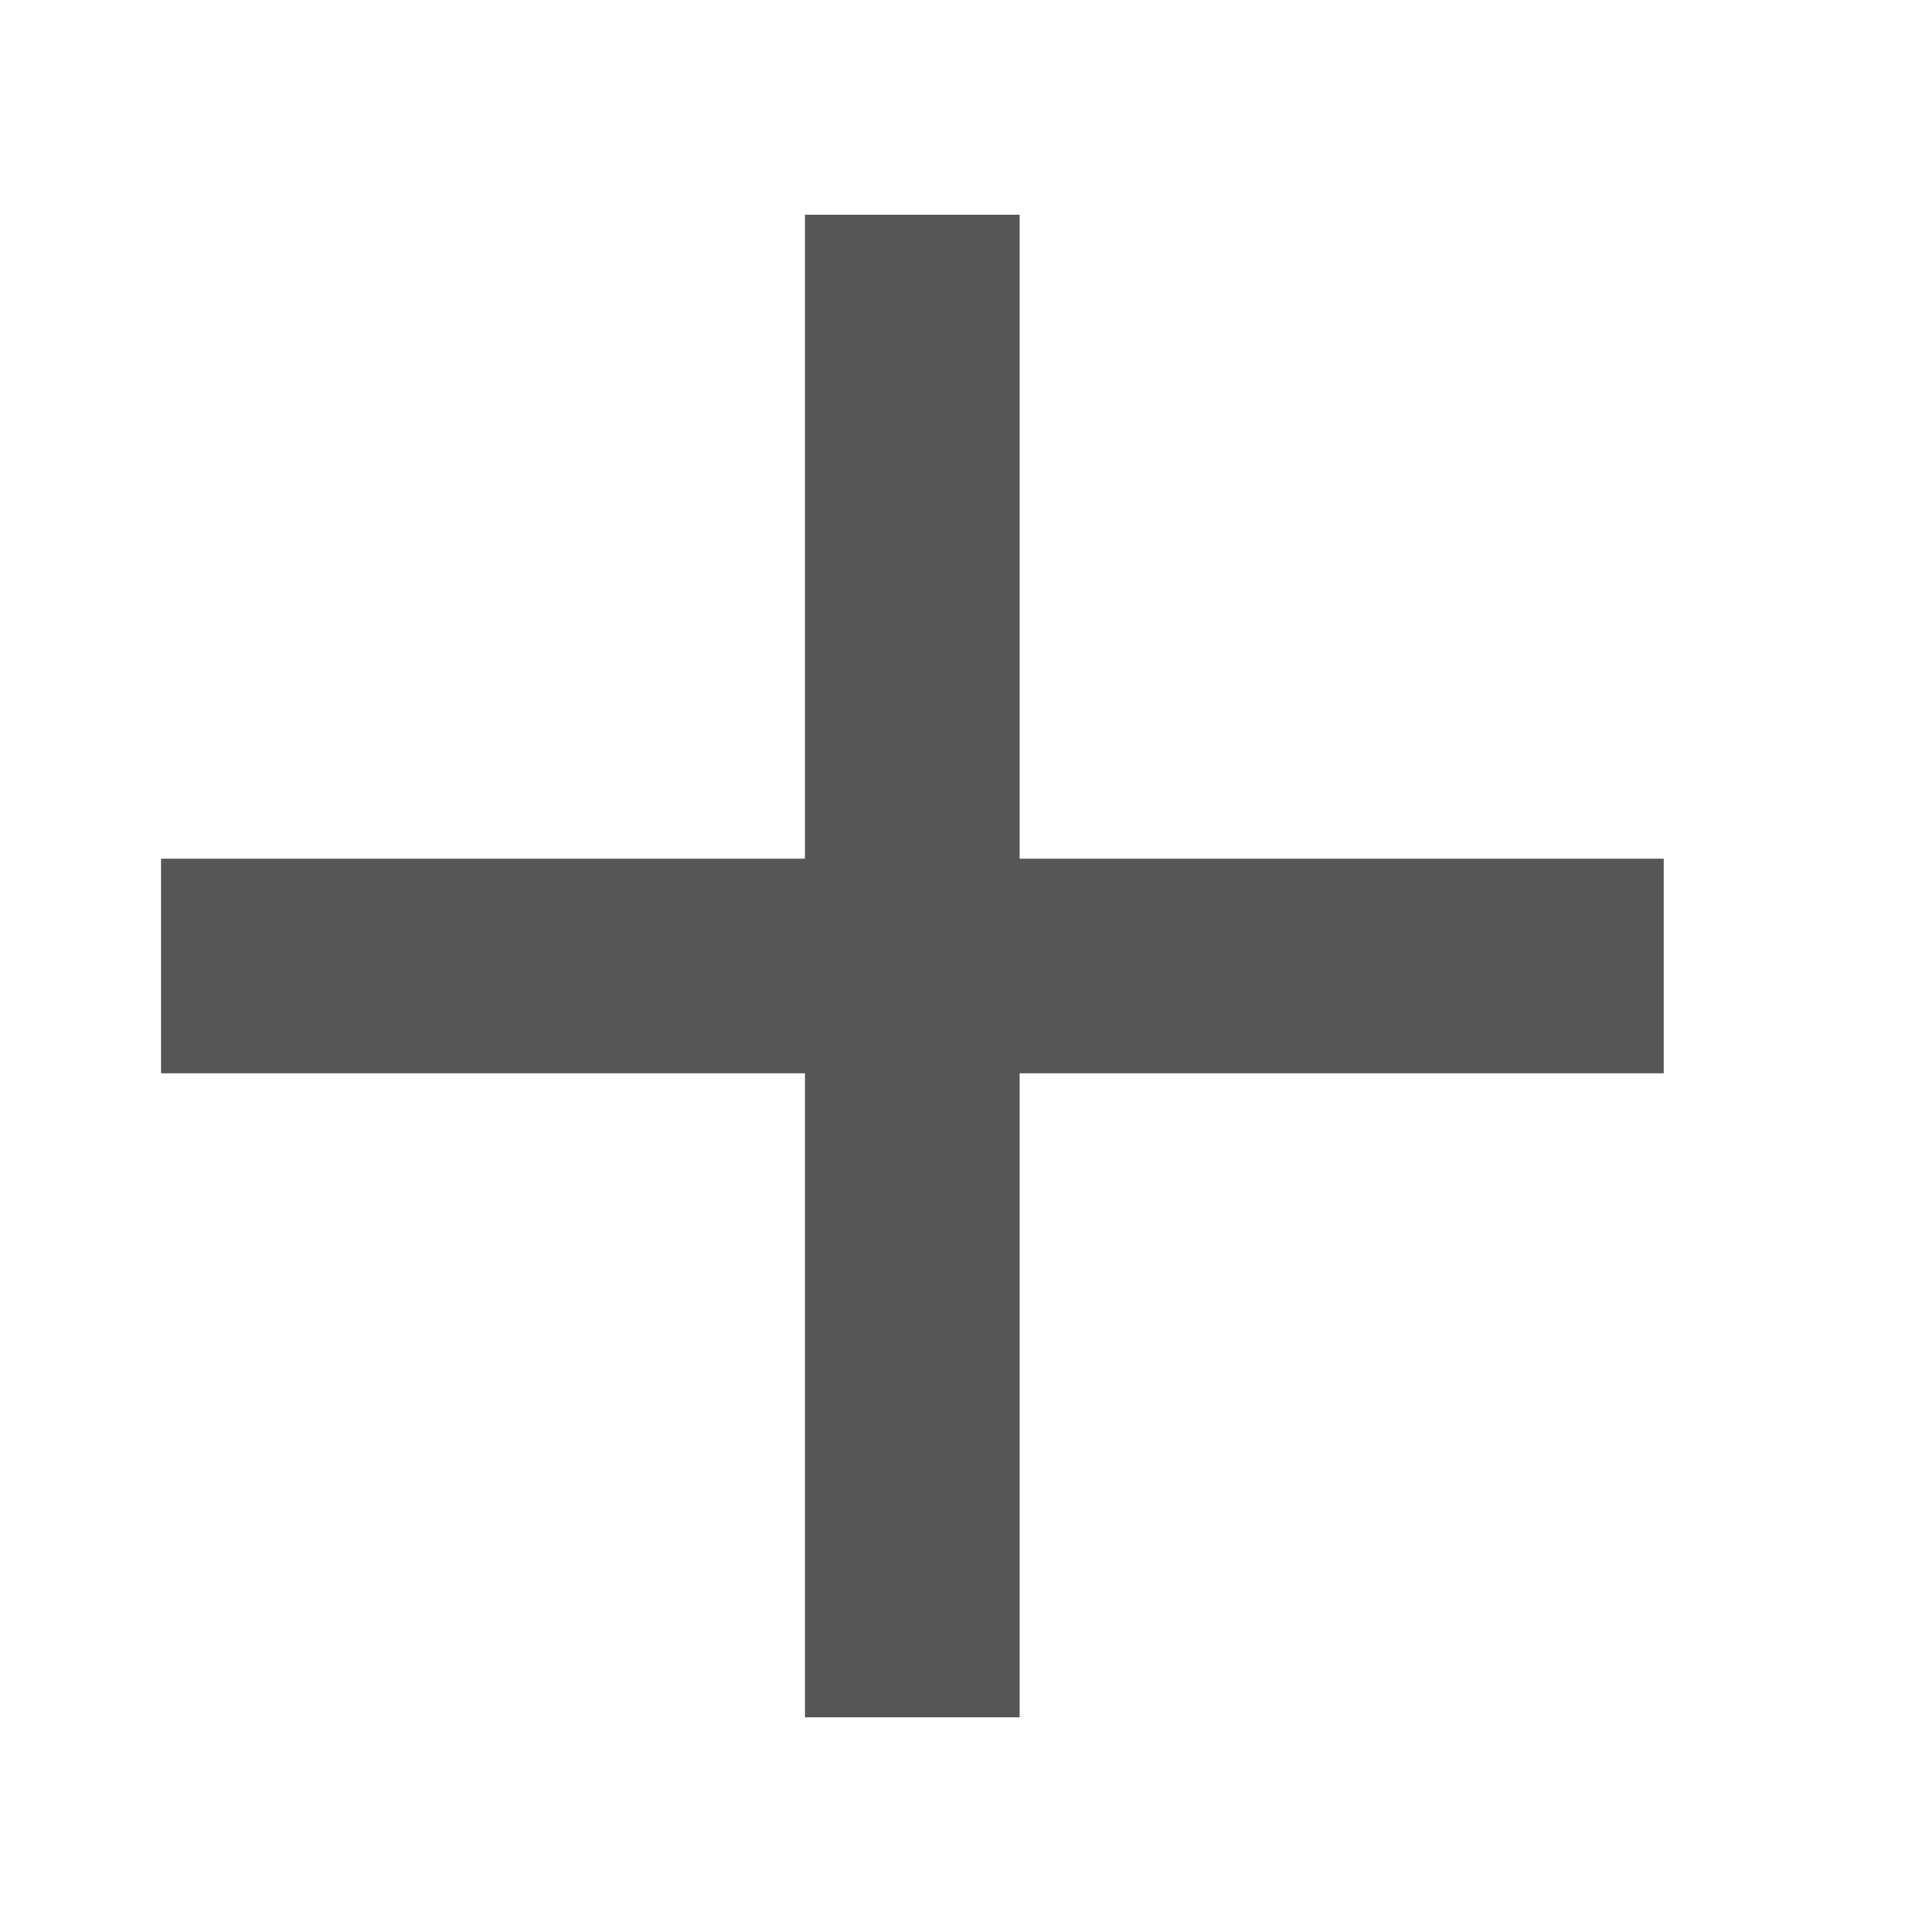
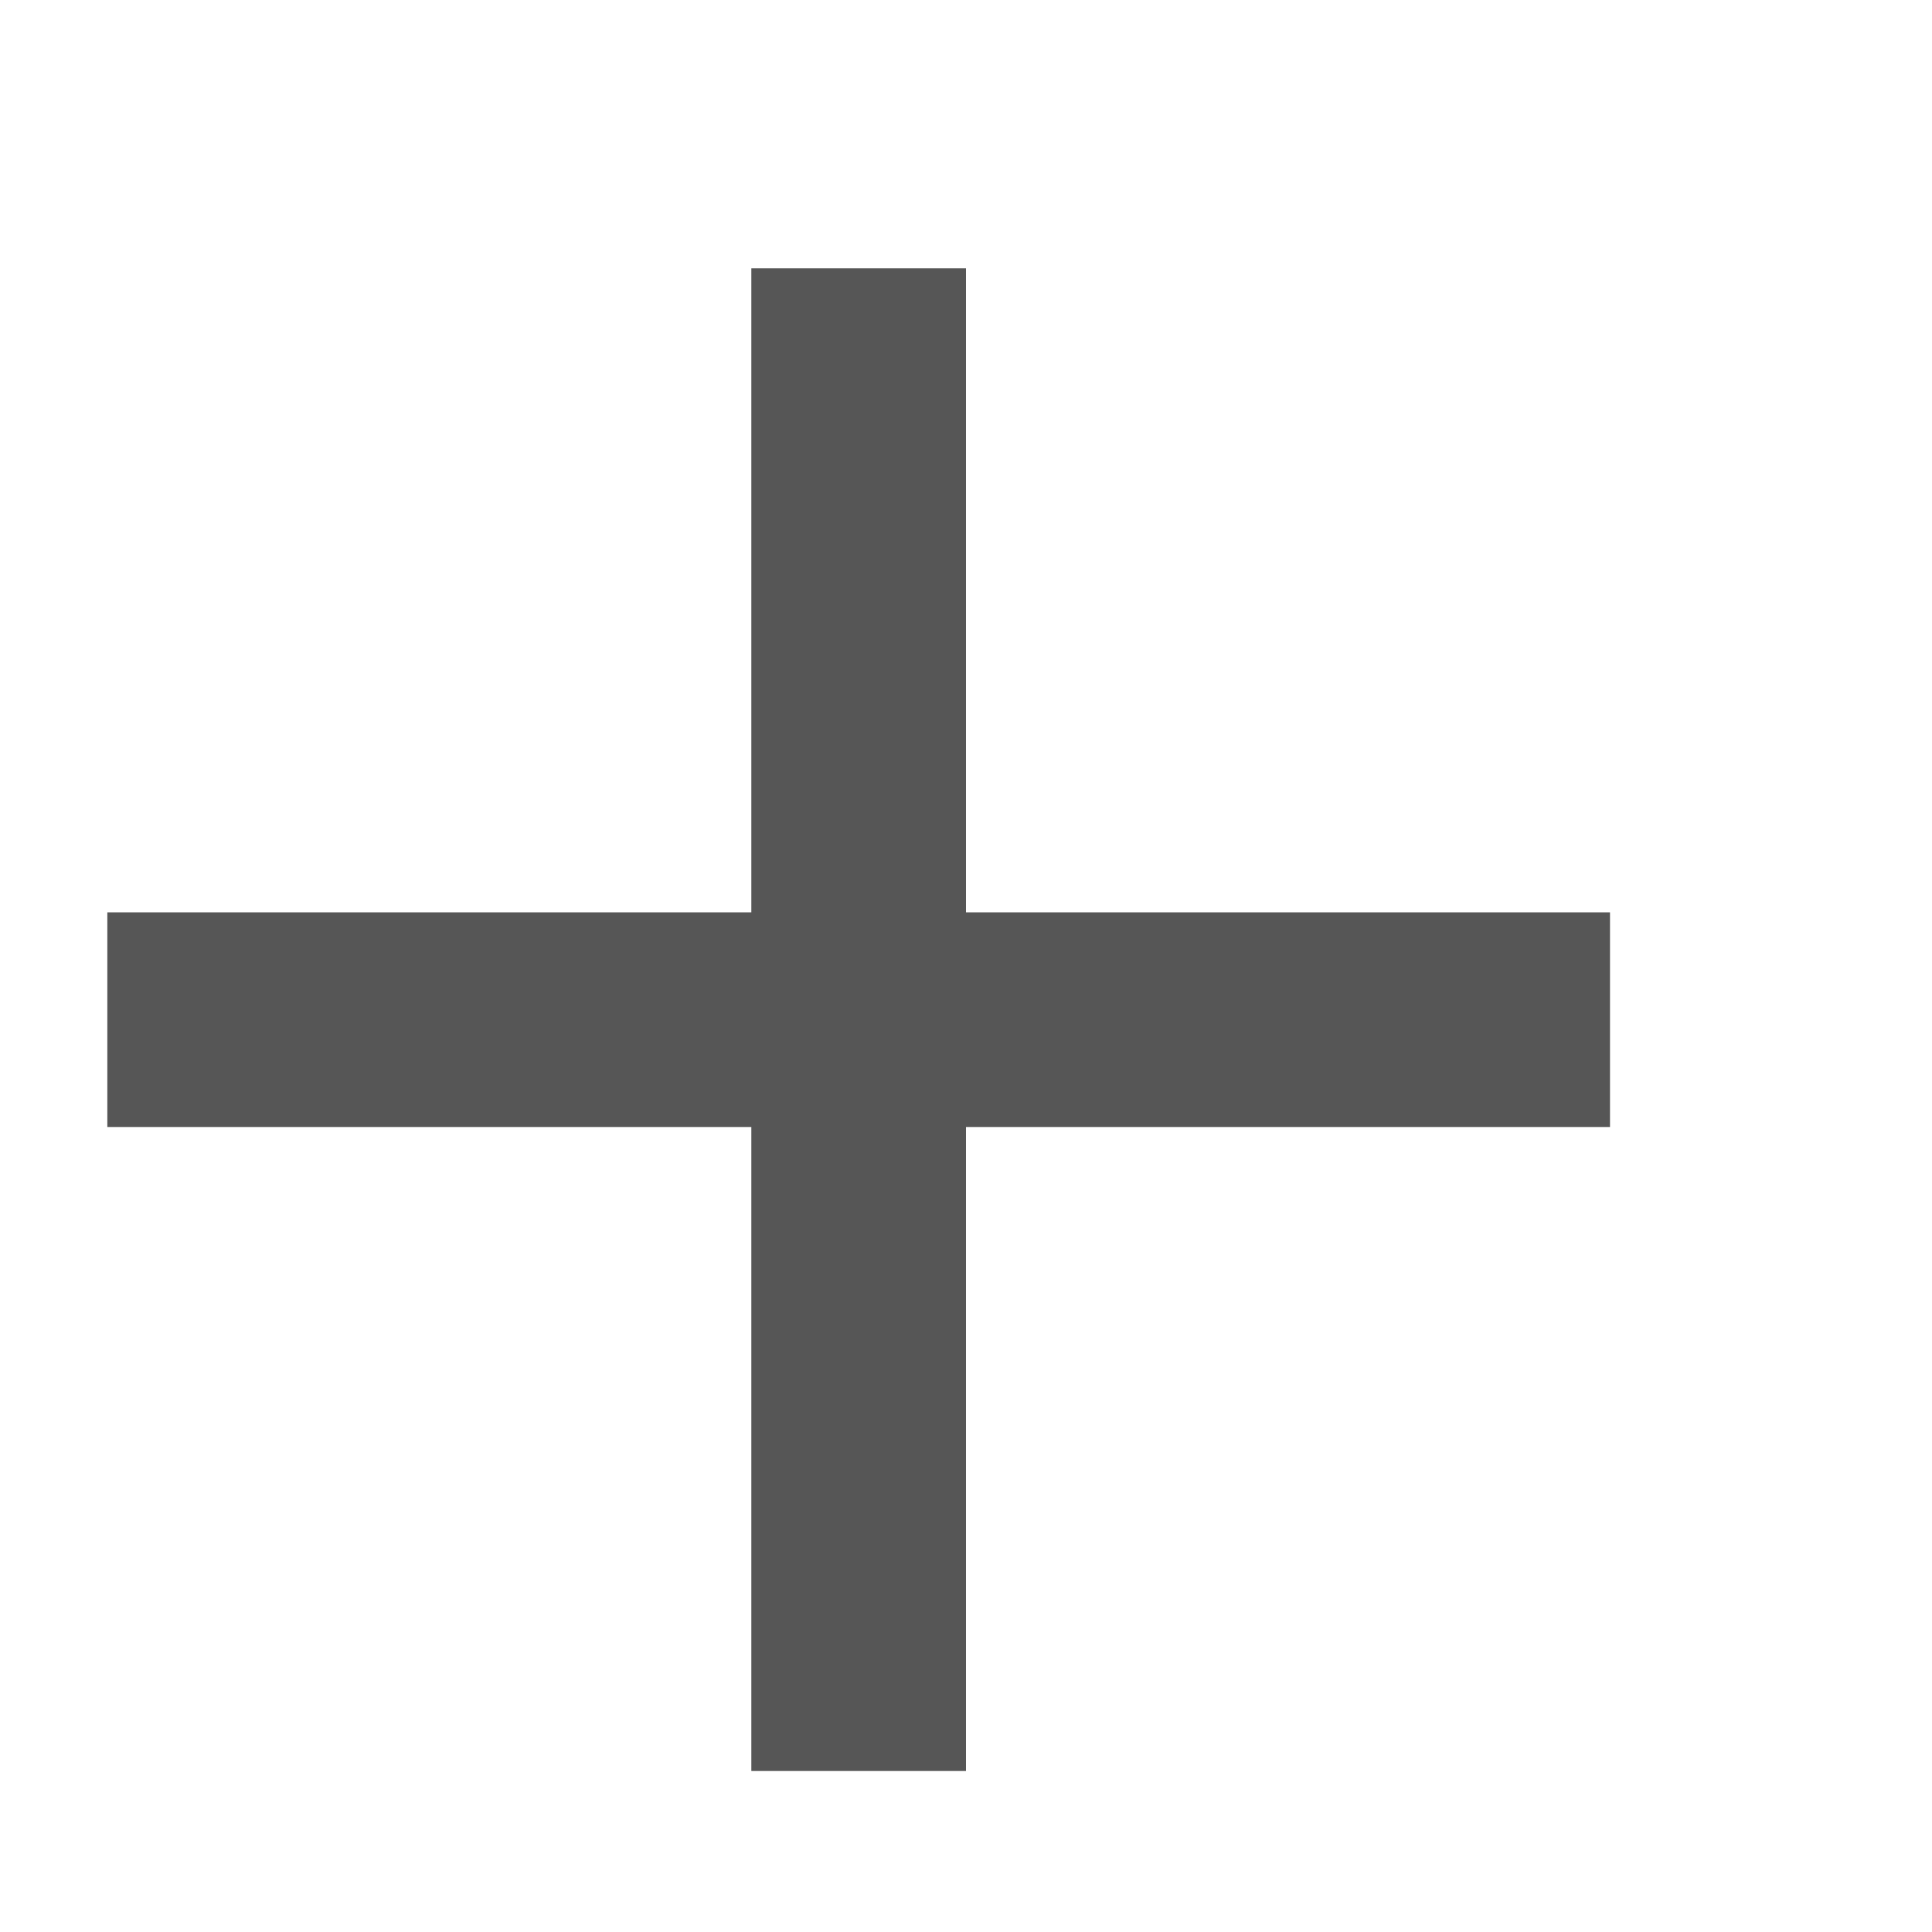
- <svg xmlns="http://www.w3.org/2000/svg" width="16" height="16" version="1.1" viewBox="0 -1 17 18">
+ <svg xmlns="http://www.w3.org/2000/svg" width="16" height="16" version="1.1" viewBox="0 -1 18 17">
  <defs>
    <style id="current-color-scheme" type="text/css">
   .ColorScheme-Text { color:#565656; } .ColorScheme-Highlight { color:#5294e2; }
  </style>
  </defs>
  <path style="fill:currentColor" class="ColorScheme-Text" d="M 7,1 V 7 H 1 v 2 h 6 v 6 H 9 V 9 h 6 V 7 H 9 V 1 Z" />
</svg>
